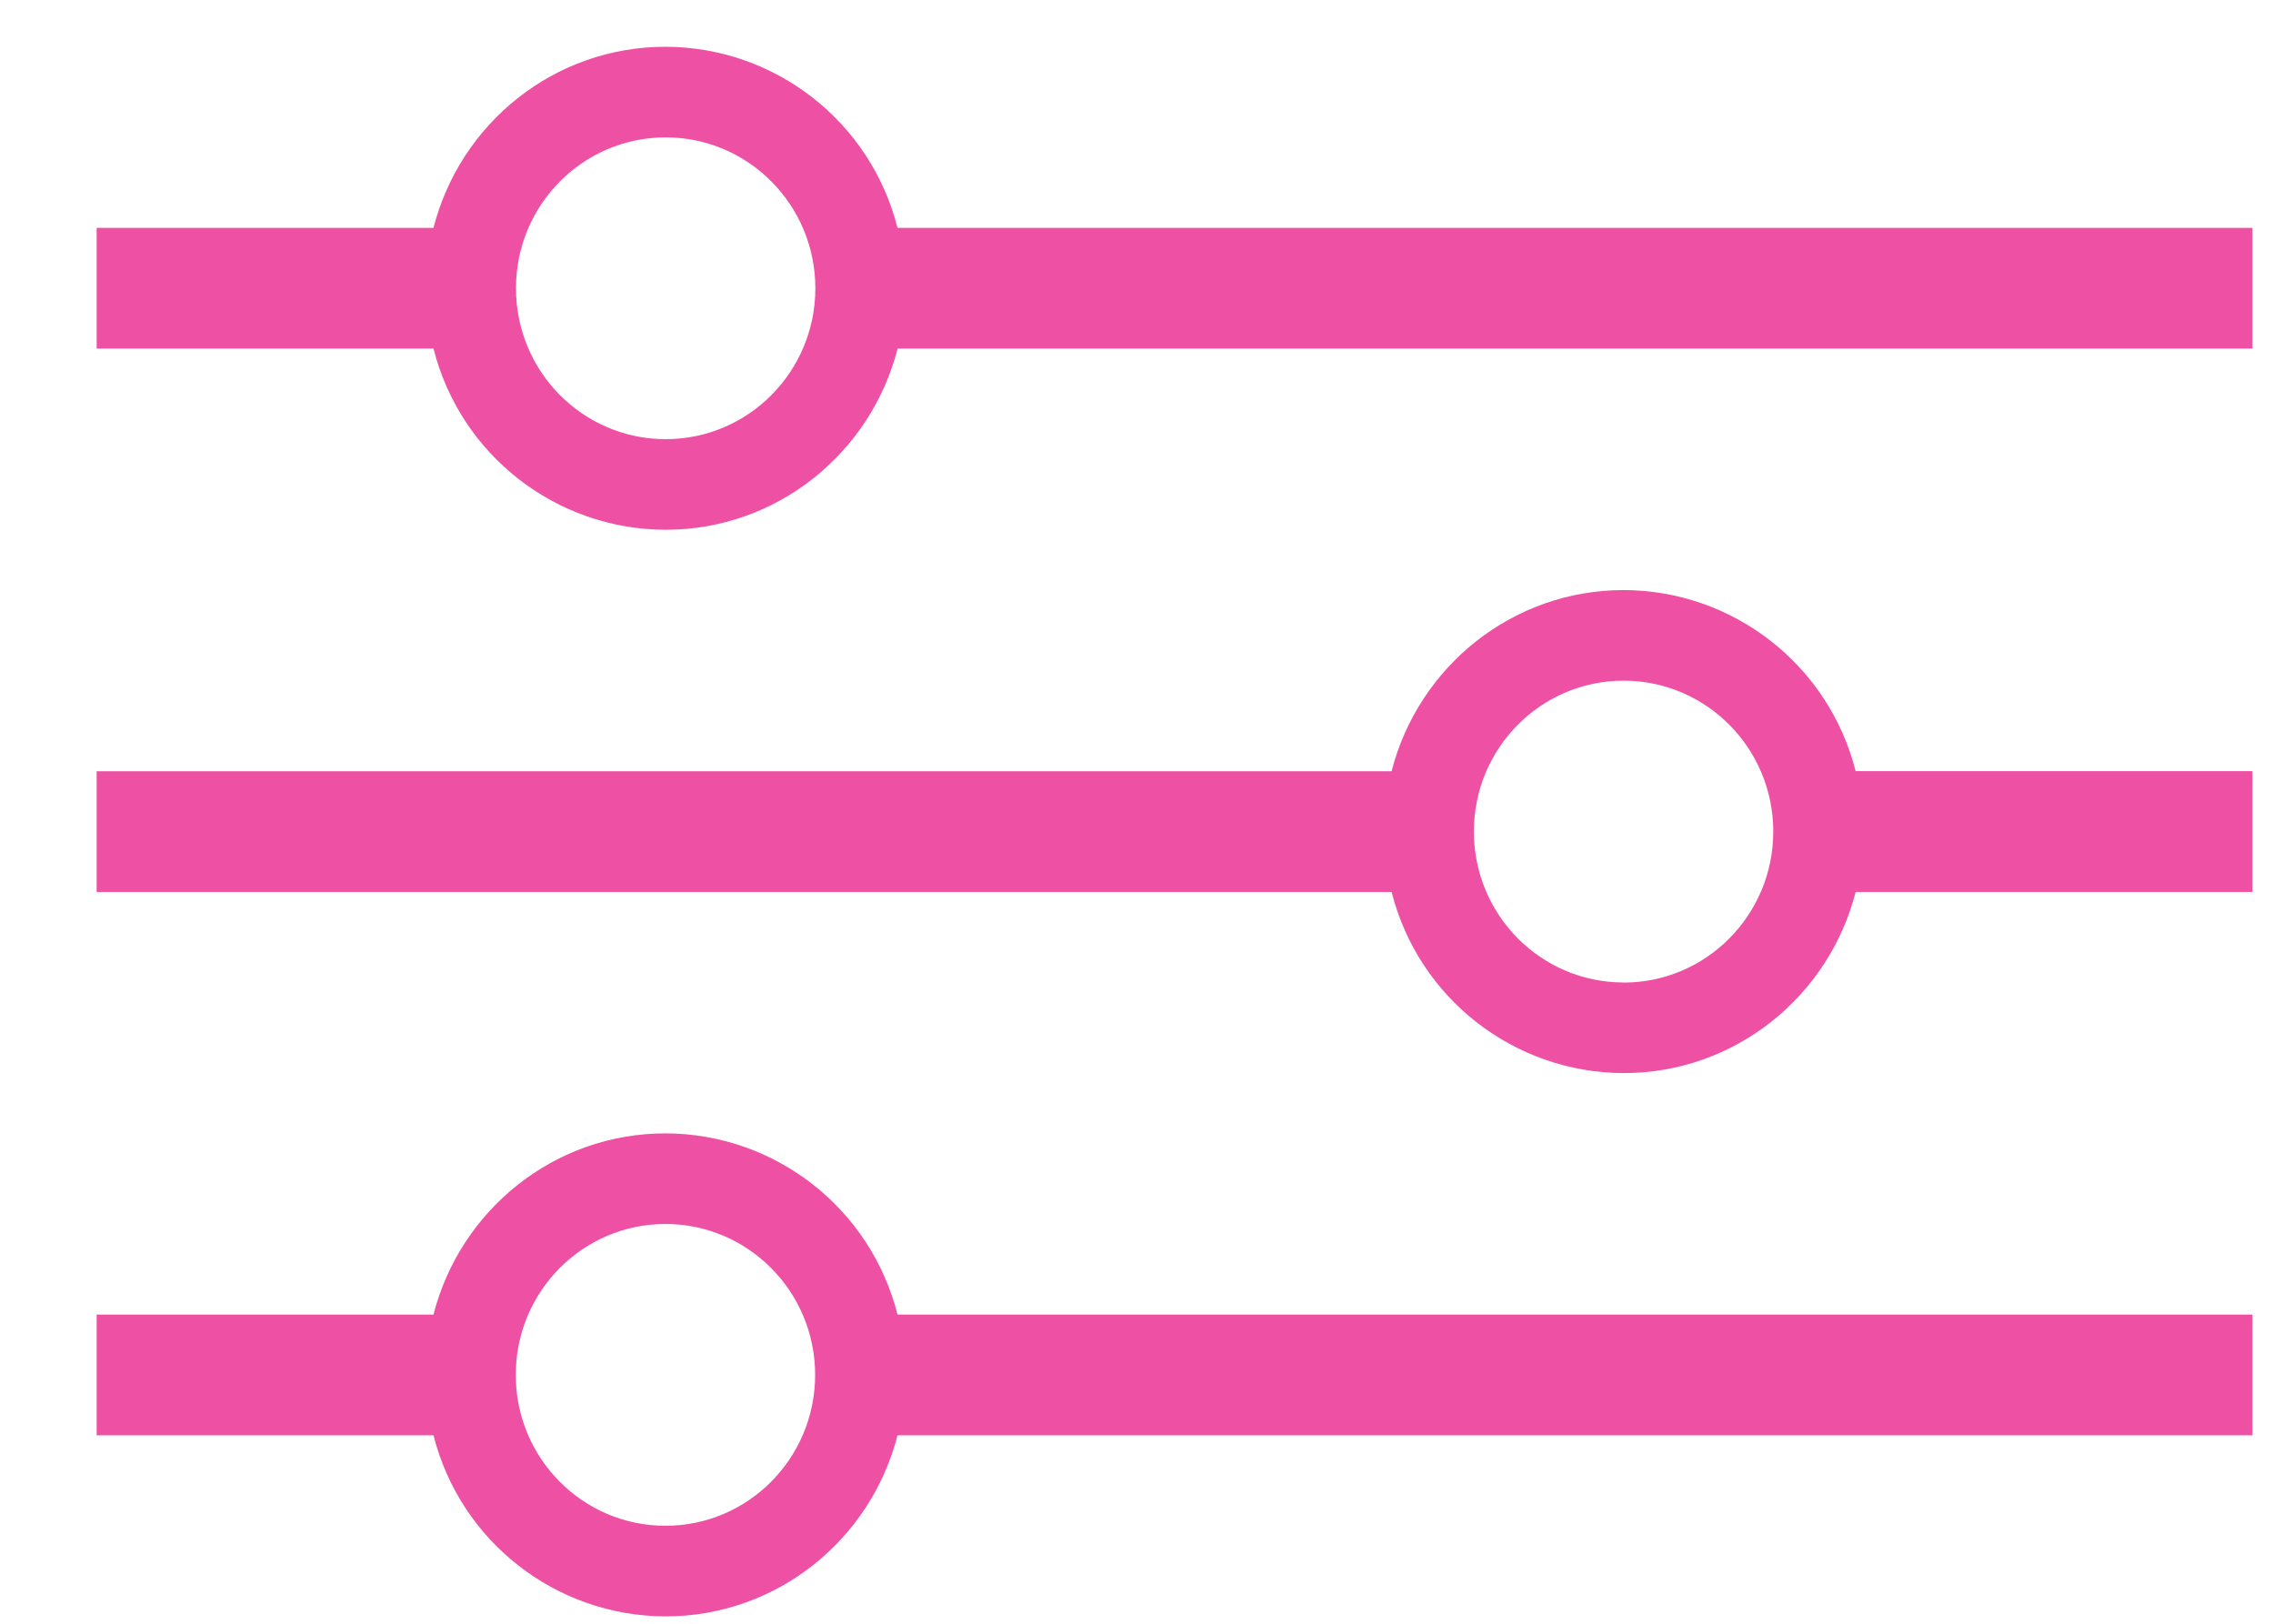
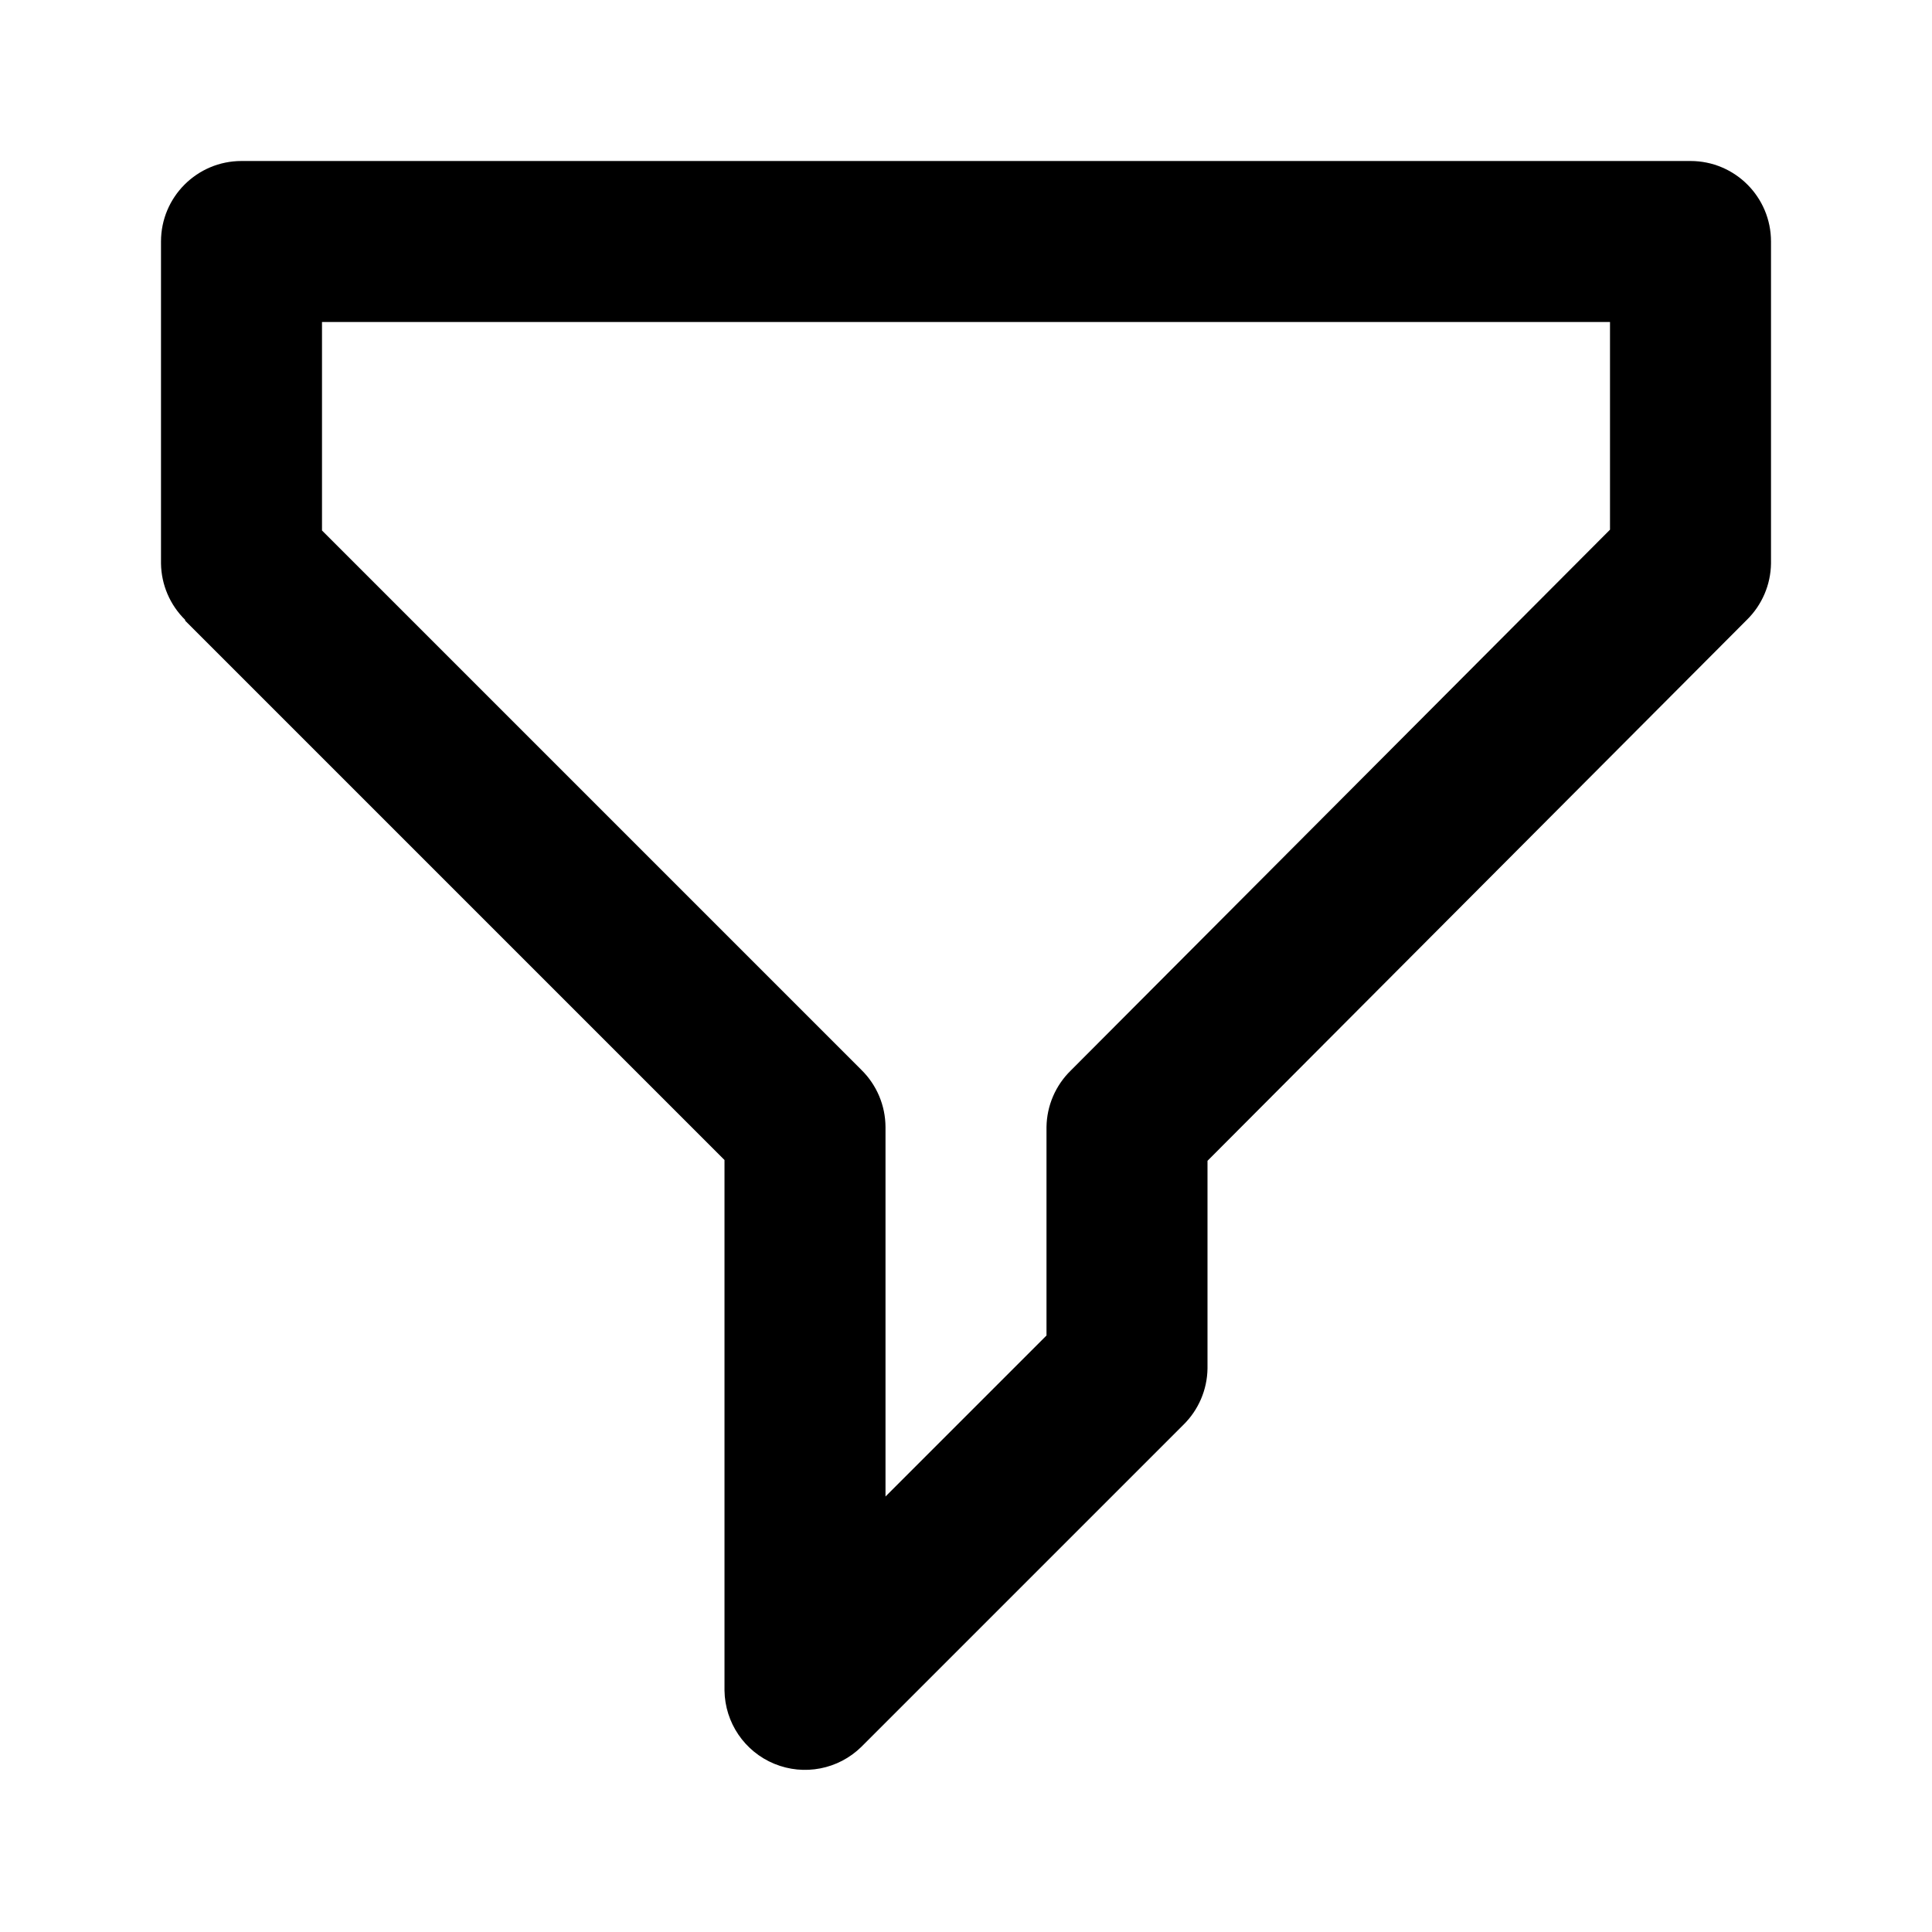
- <svg xmlns="http://www.w3.org/2000/svg" width="21" height="15" viewBox="0 0 21 15">
-   <g id="Mockups" stroke="none" stroke-width="1" fill="none" fill-rule="evenodd">
-     <g id="mFilter---Default" transform="translate(-16 -103)" fill="#EE50A4">
-       <g id="Filter-Tabs" transform="translate(0 86)">
-         <g id="btn_filter_small" transform="translate(16 17)">
-           <path d="M4.005 2.105H.893V3.22h3.112A2.217 2.217 0 0 0 6.15 4.894c1.03 0 1.897-.711 2.143-1.674H20.81V2.105H8.292A2.217 2.217 0 0 0 6.149.432c-1.032 0-1.898.71-2.144 1.673zm8.852 5.02H.893V8.24h11.964a2.217 2.217 0 0 0 2.144 1.673c1.031 0 1.897-.711 2.143-1.673h3.666V7.124h-3.666a2.217 2.217 0 0 0-2.143-1.673c-1.031 0-1.898.711-2.144 1.673zm-8.852 5.019H.893v1.115h3.112a2.217 2.217 0 0 0 2.144 1.673c1.03 0 1.897-.71 2.143-1.673H20.81v-1.115H8.292a2.217 2.217 0 0 0-2.143-1.674c-1.032 0-1.898.711-2.144 1.674zM6.15 4.057c.764 0 1.383-.624 1.383-1.394 0-.77-.62-1.394-1.383-1.394-.764 0-1.383.624-1.383 1.394 0 .77.619 1.394 1.383 1.394zM15 9.077c.764 0 1.383-.625 1.383-1.395S15.764 6.288 15 6.288c-.764 0-1.383.624-1.383 1.394 0 .77.619 1.394 1.383 1.394zm-8.852 5.018c.764 0 1.383-.624 1.383-1.394 0-.77-.62-1.394-1.383-1.394-.764 0-1.383.624-1.383 1.394 0 .77.619 1.394 1.383 1.394z" id="Filter-Copy-4" />
-         </g>
-       </g>
-     </g>
-   </g>
+ <svg xmlns="http://www.w3.org/2000/svg" viewBox="0 0 24 24" width="24" height="24">
+   <path class="heroicon-ui" d="M2.3 7.7A1 1 0 0 1 2 7V3a1 1 0 0 1 1-1h18a1 1 0 0 1 1 1v4a1 1 0 0 1-.3.7L15 14.42V17a1 1 0 0 1-.3.7l-4 4A1 1 0 0 1 9 21v-6.59l-6.7-6.7zM4 4v2.59l6.7 6.7a1 1 0 0 1 .3.71v4.59l2-2V14a1 1 0 0 1 .3-.7L20 6.58V4H4z" />
</svg>
